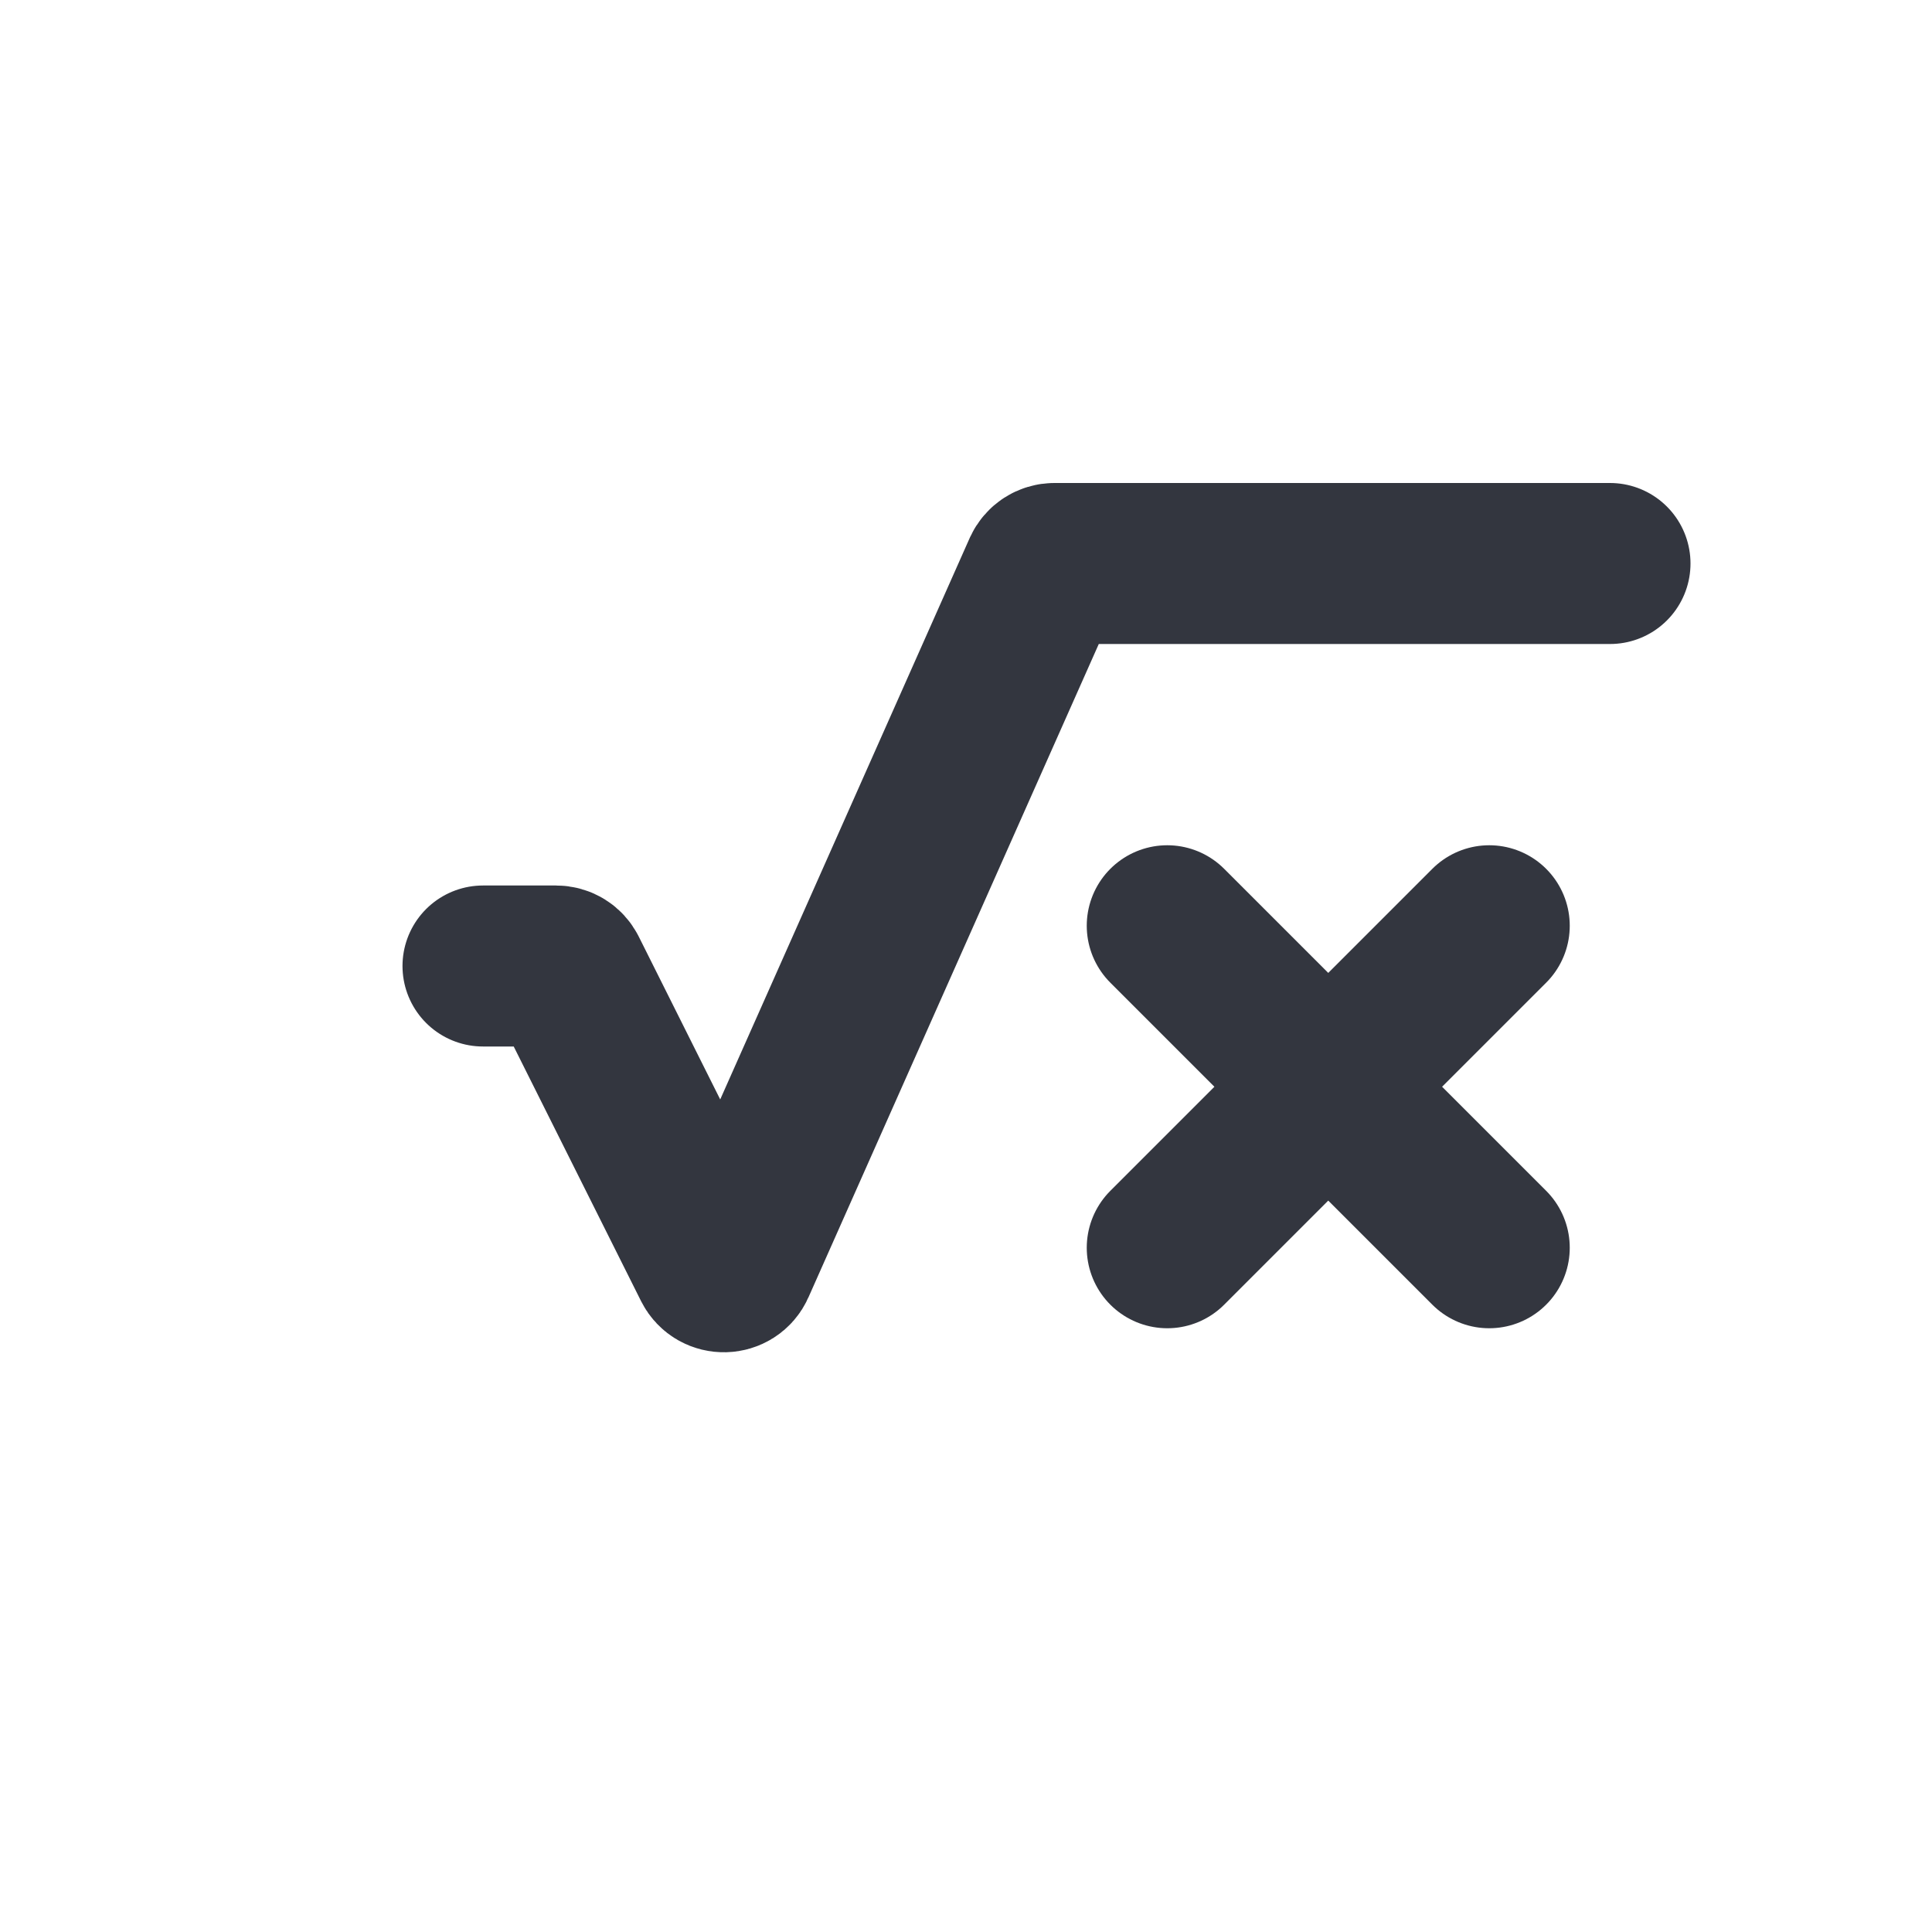
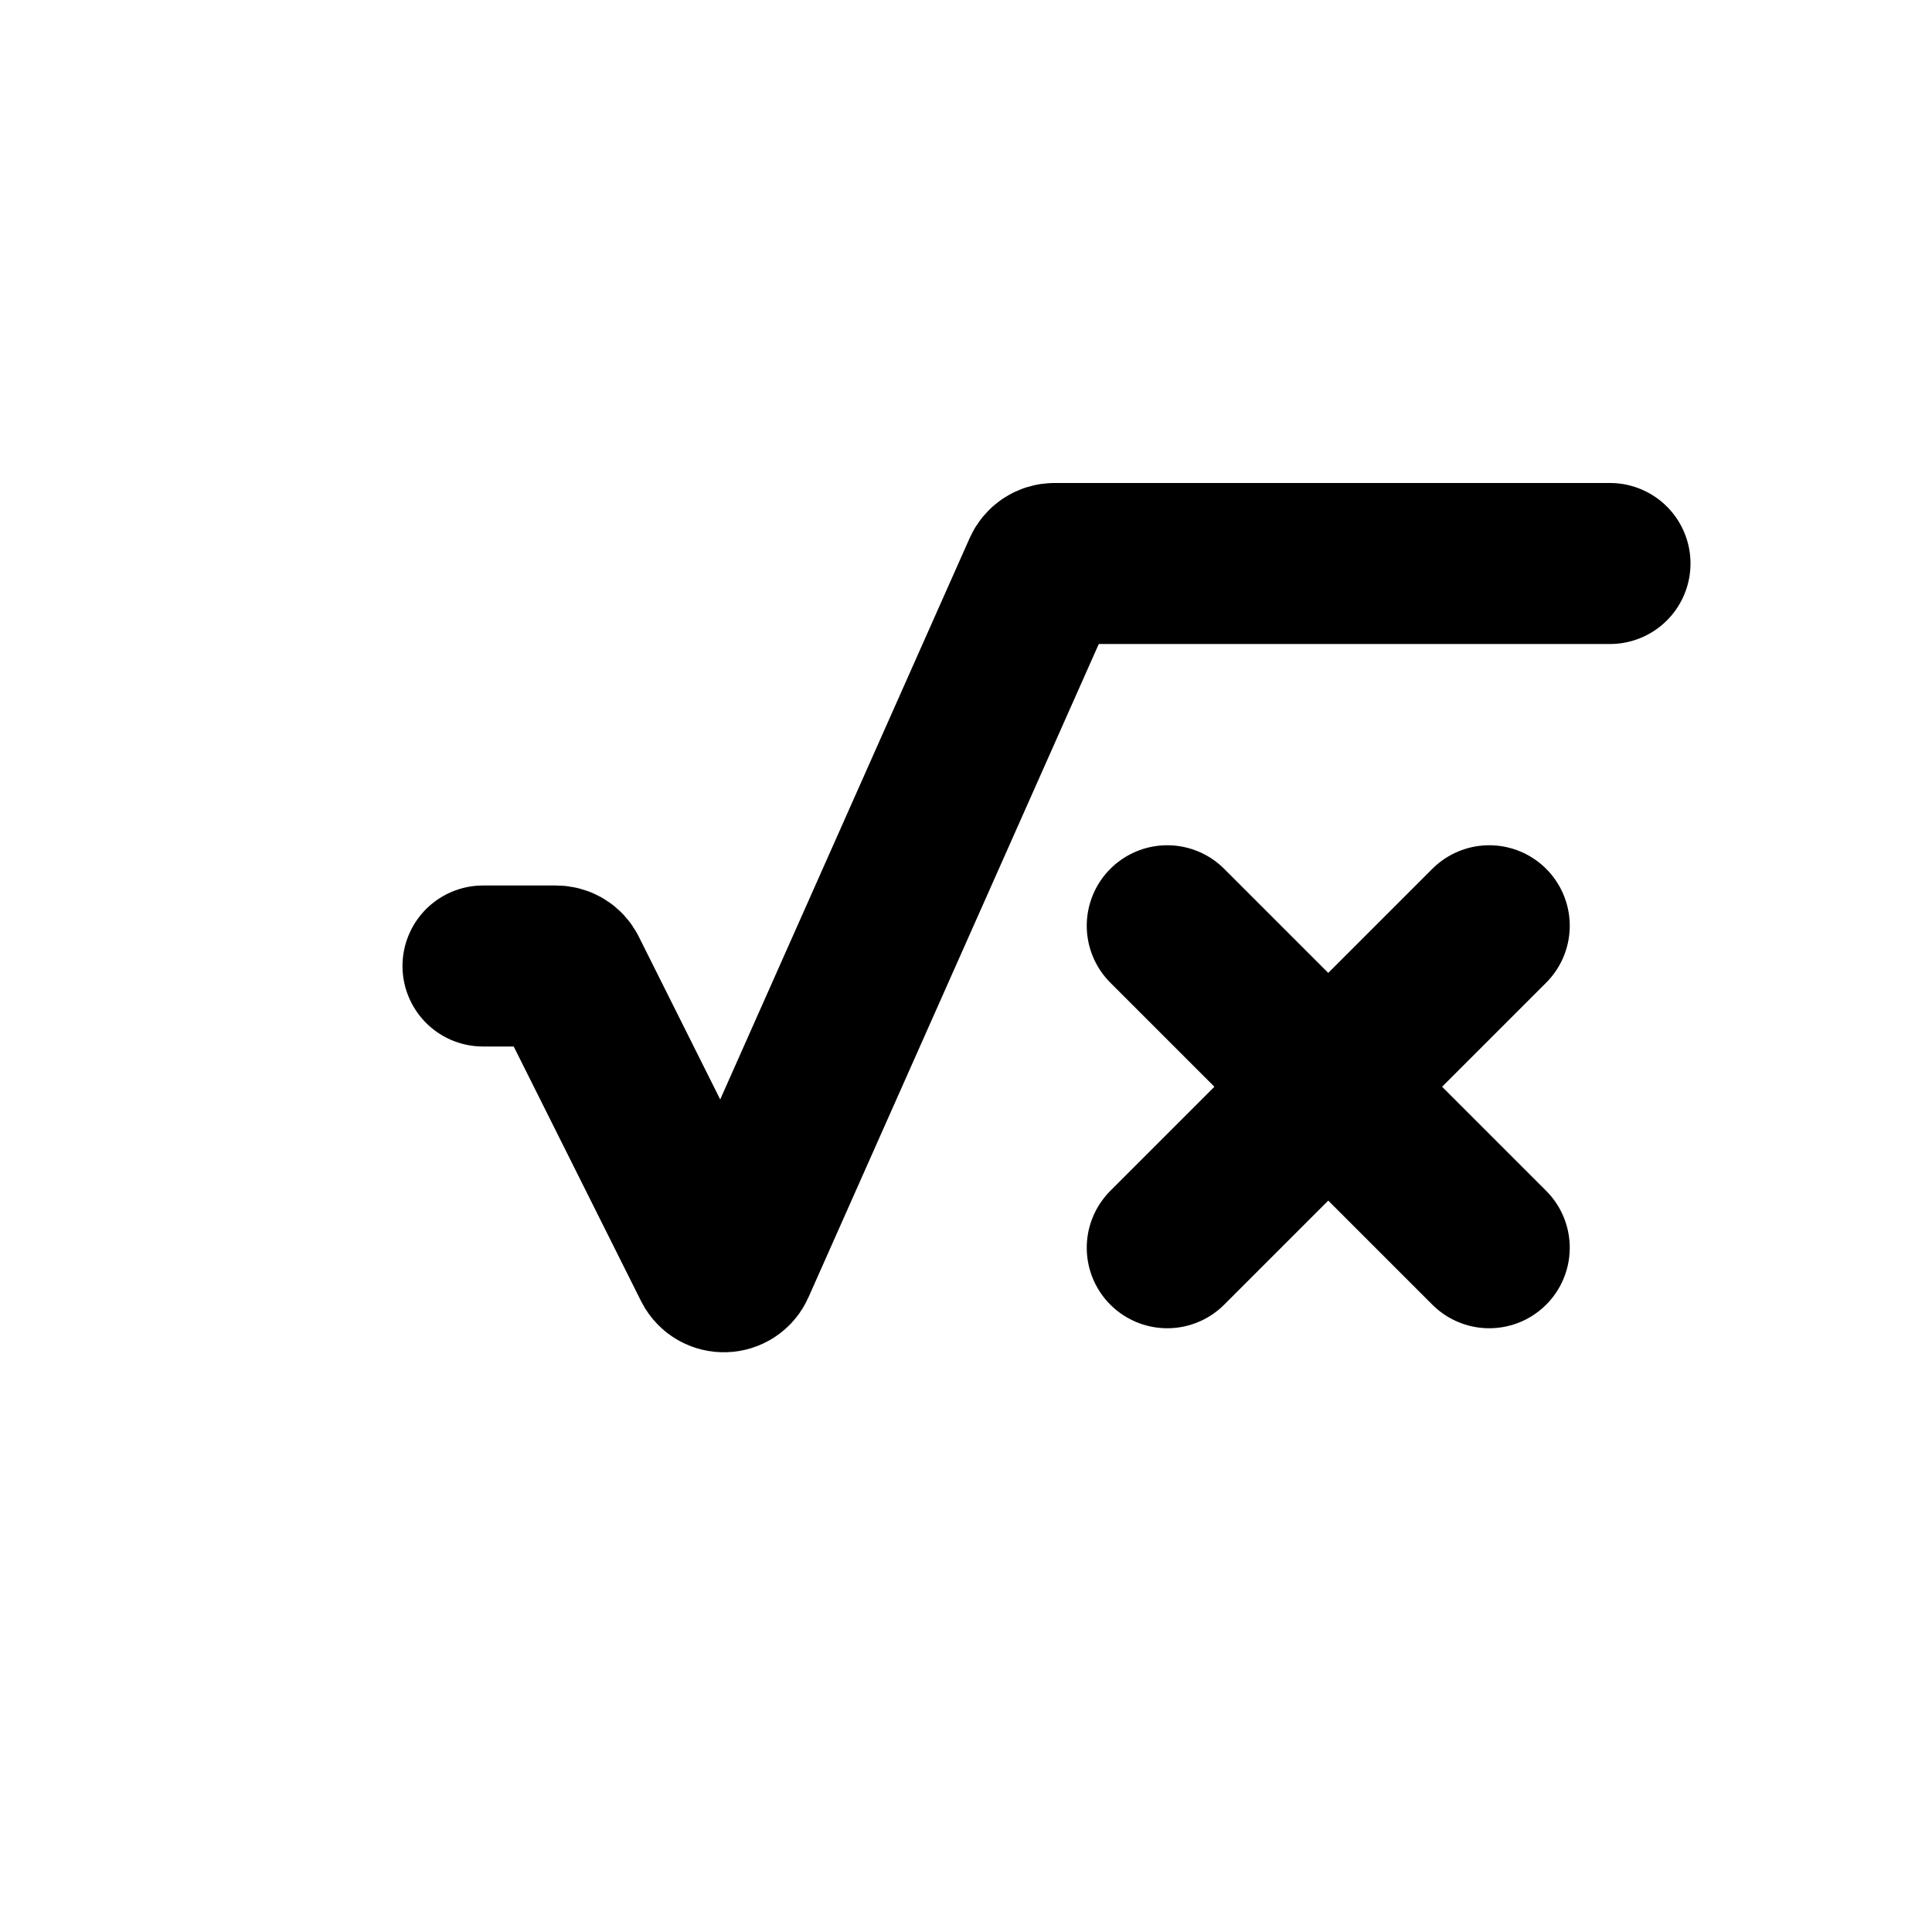
- <svg xmlns="http://www.w3.org/2000/svg" width="24" height="24" viewBox="0 0 24 24" fill="none">
-   <path d="M18.5 15.5L14.5 11.5" stroke="#33363F" stroke-width="2" stroke-linecap="round" stroke-linejoin="round" />
-   <path d="M14.5 15.5L18.5 11.5" stroke="#33363F" stroke-width="2" stroke-linecap="round" stroke-linejoin="round" />
-   <path d="M20 7H13.098C13.038 7 12.985 7.035 12.96 7.089L9.129 15.71C9.078 15.825 8.915 15.829 8.858 15.716L7.041 12.083C7.016 12.032 6.964 12 6.907 12H6" stroke="#33363F" stroke-width="2" stroke-linecap="round" stroke-linejoin="round" />
+ <svg xmlns="http://www.w3.org/2000/svg" width="24" height="24" stroke="currentColor" viewBox="0 0 24 24" fill="none">
+   <path d="M18.5 15.5L14.5 11.5" stroke-width="2" stroke-linecap="round" stroke-linejoin="round" />
+   <path d="M14.5 15.5L18.5 11.5" stroke-width="2" stroke-linecap="round" stroke-linejoin="round" />
+   <path d="M20 7H13.098C13.038 7 12.985 7.035 12.96 7.089L9.129 15.71C9.078 15.825 8.915 15.829 8.858 15.716L7.041 12.083C7.016 12.032 6.964 12 6.907 12H6" stroke-width="2" stroke-linecap="round" stroke-linejoin="round" />
</svg>
